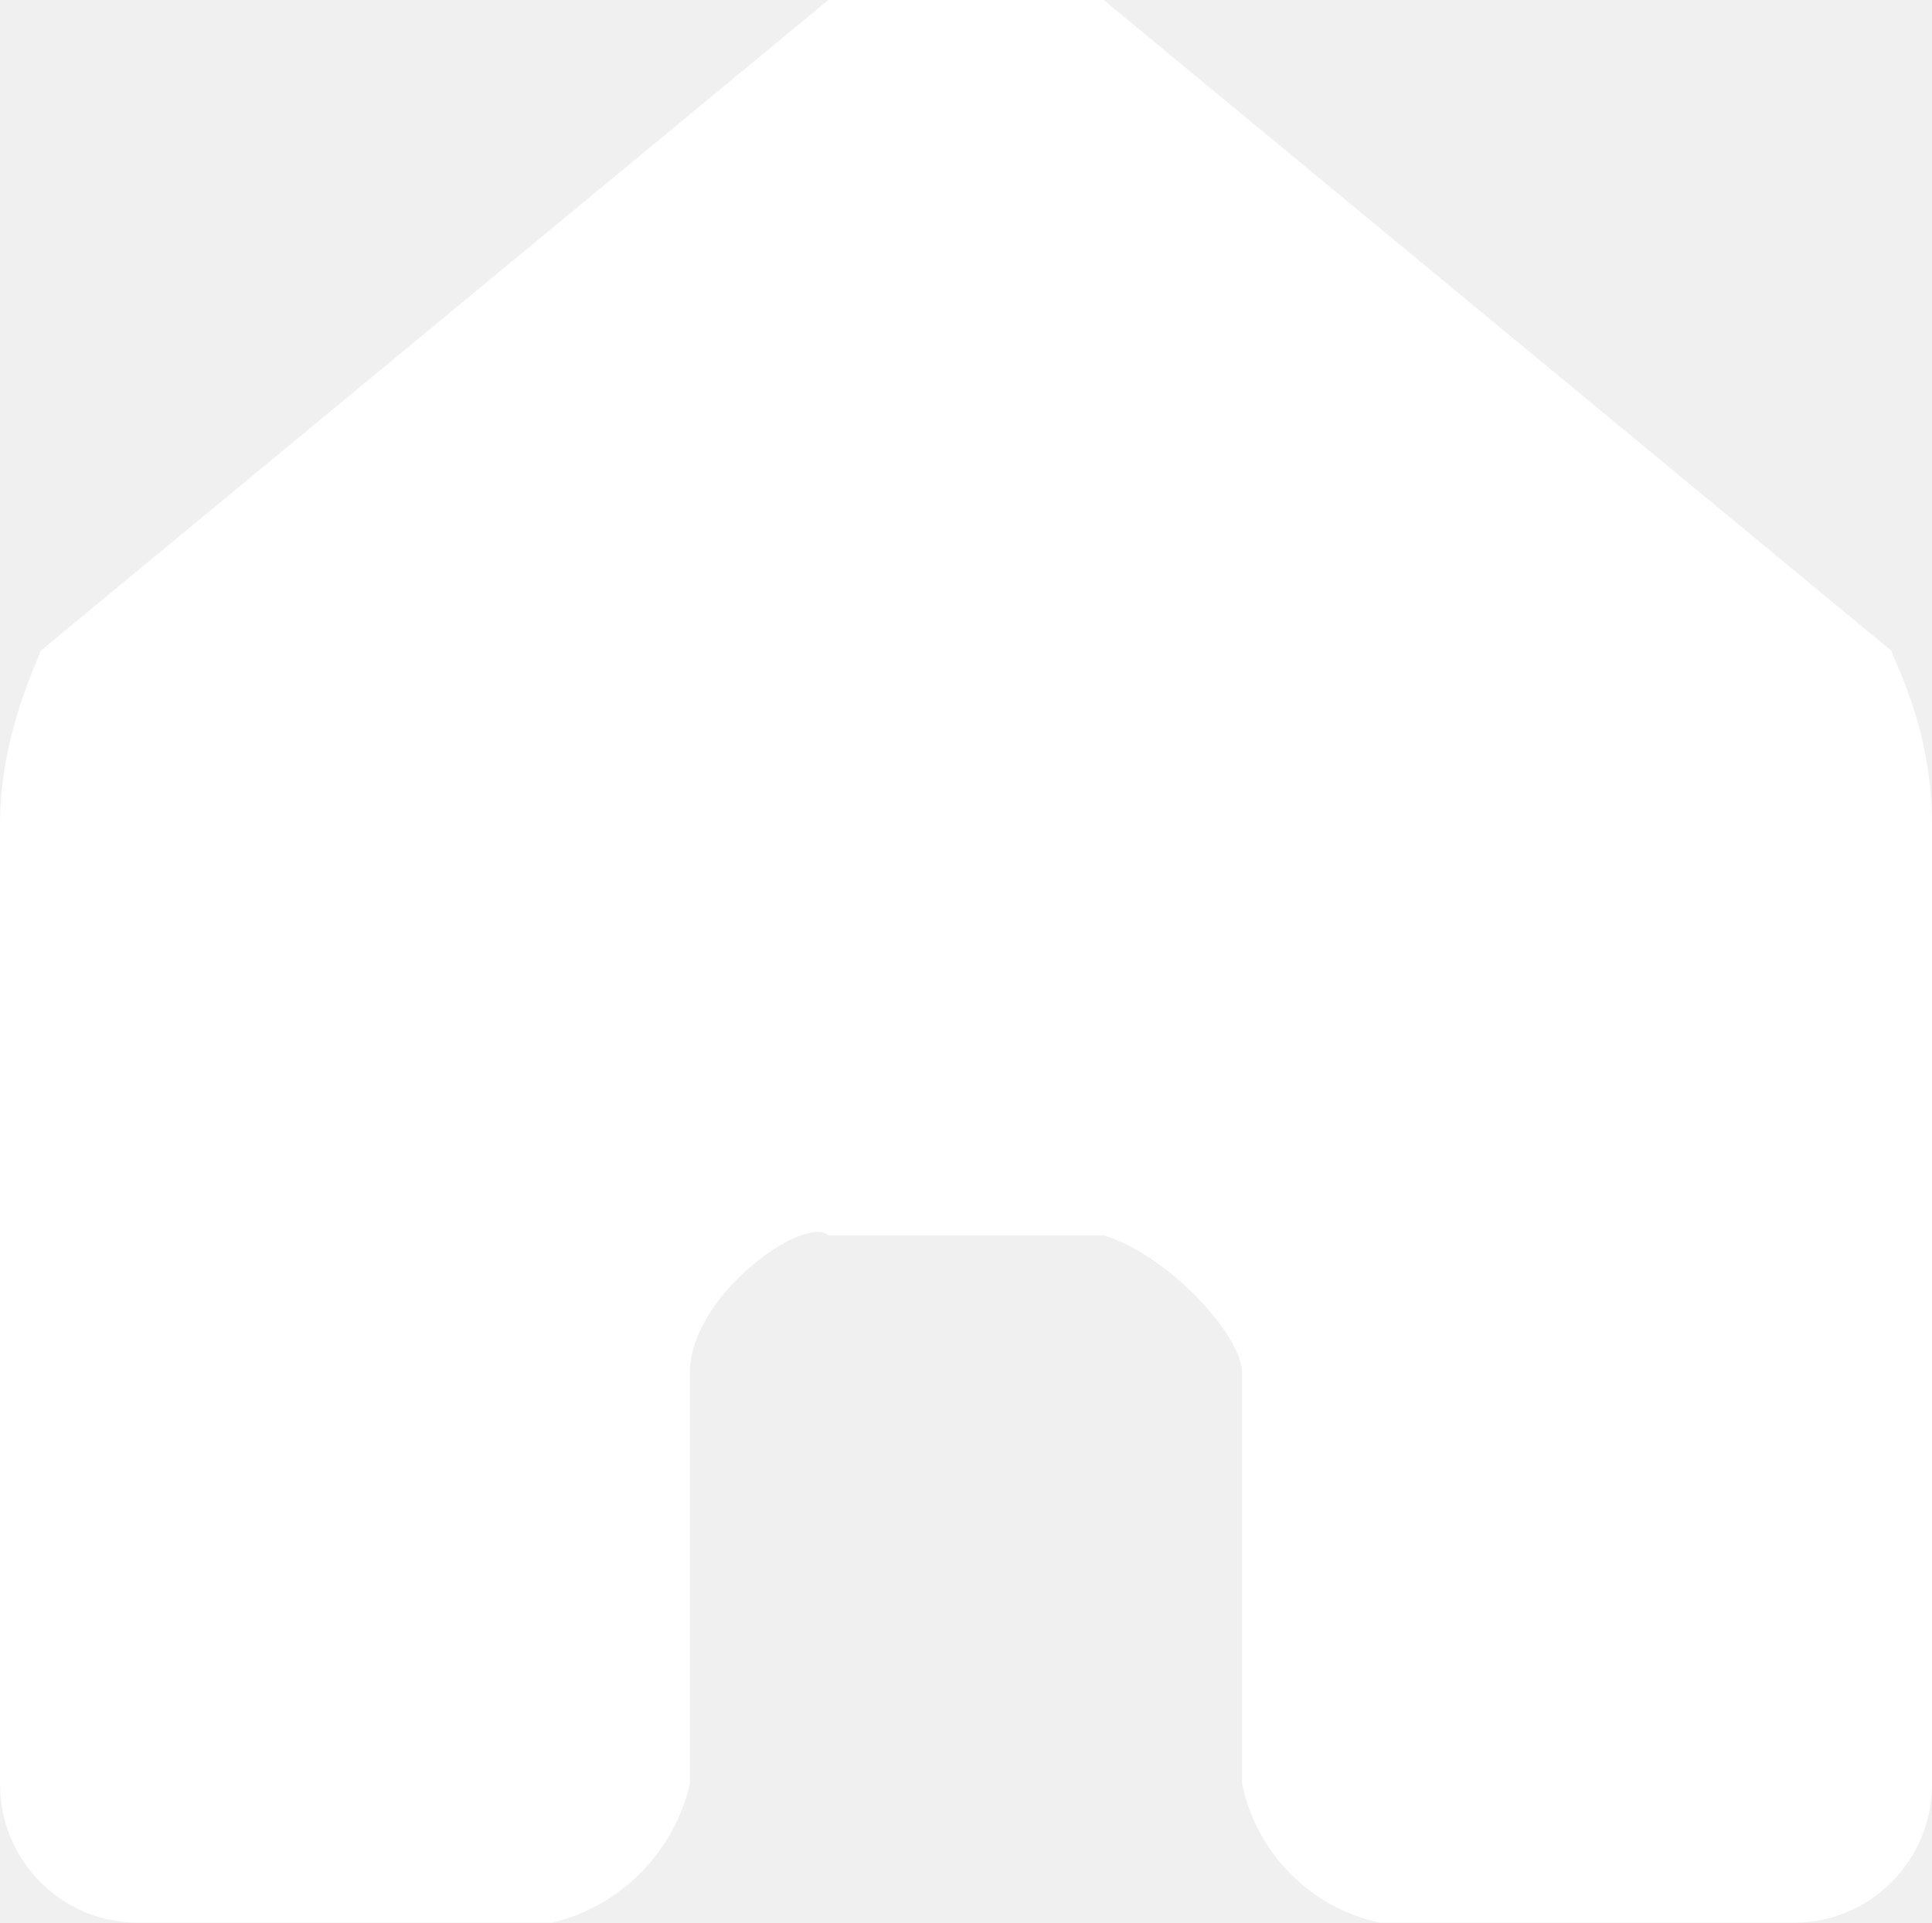
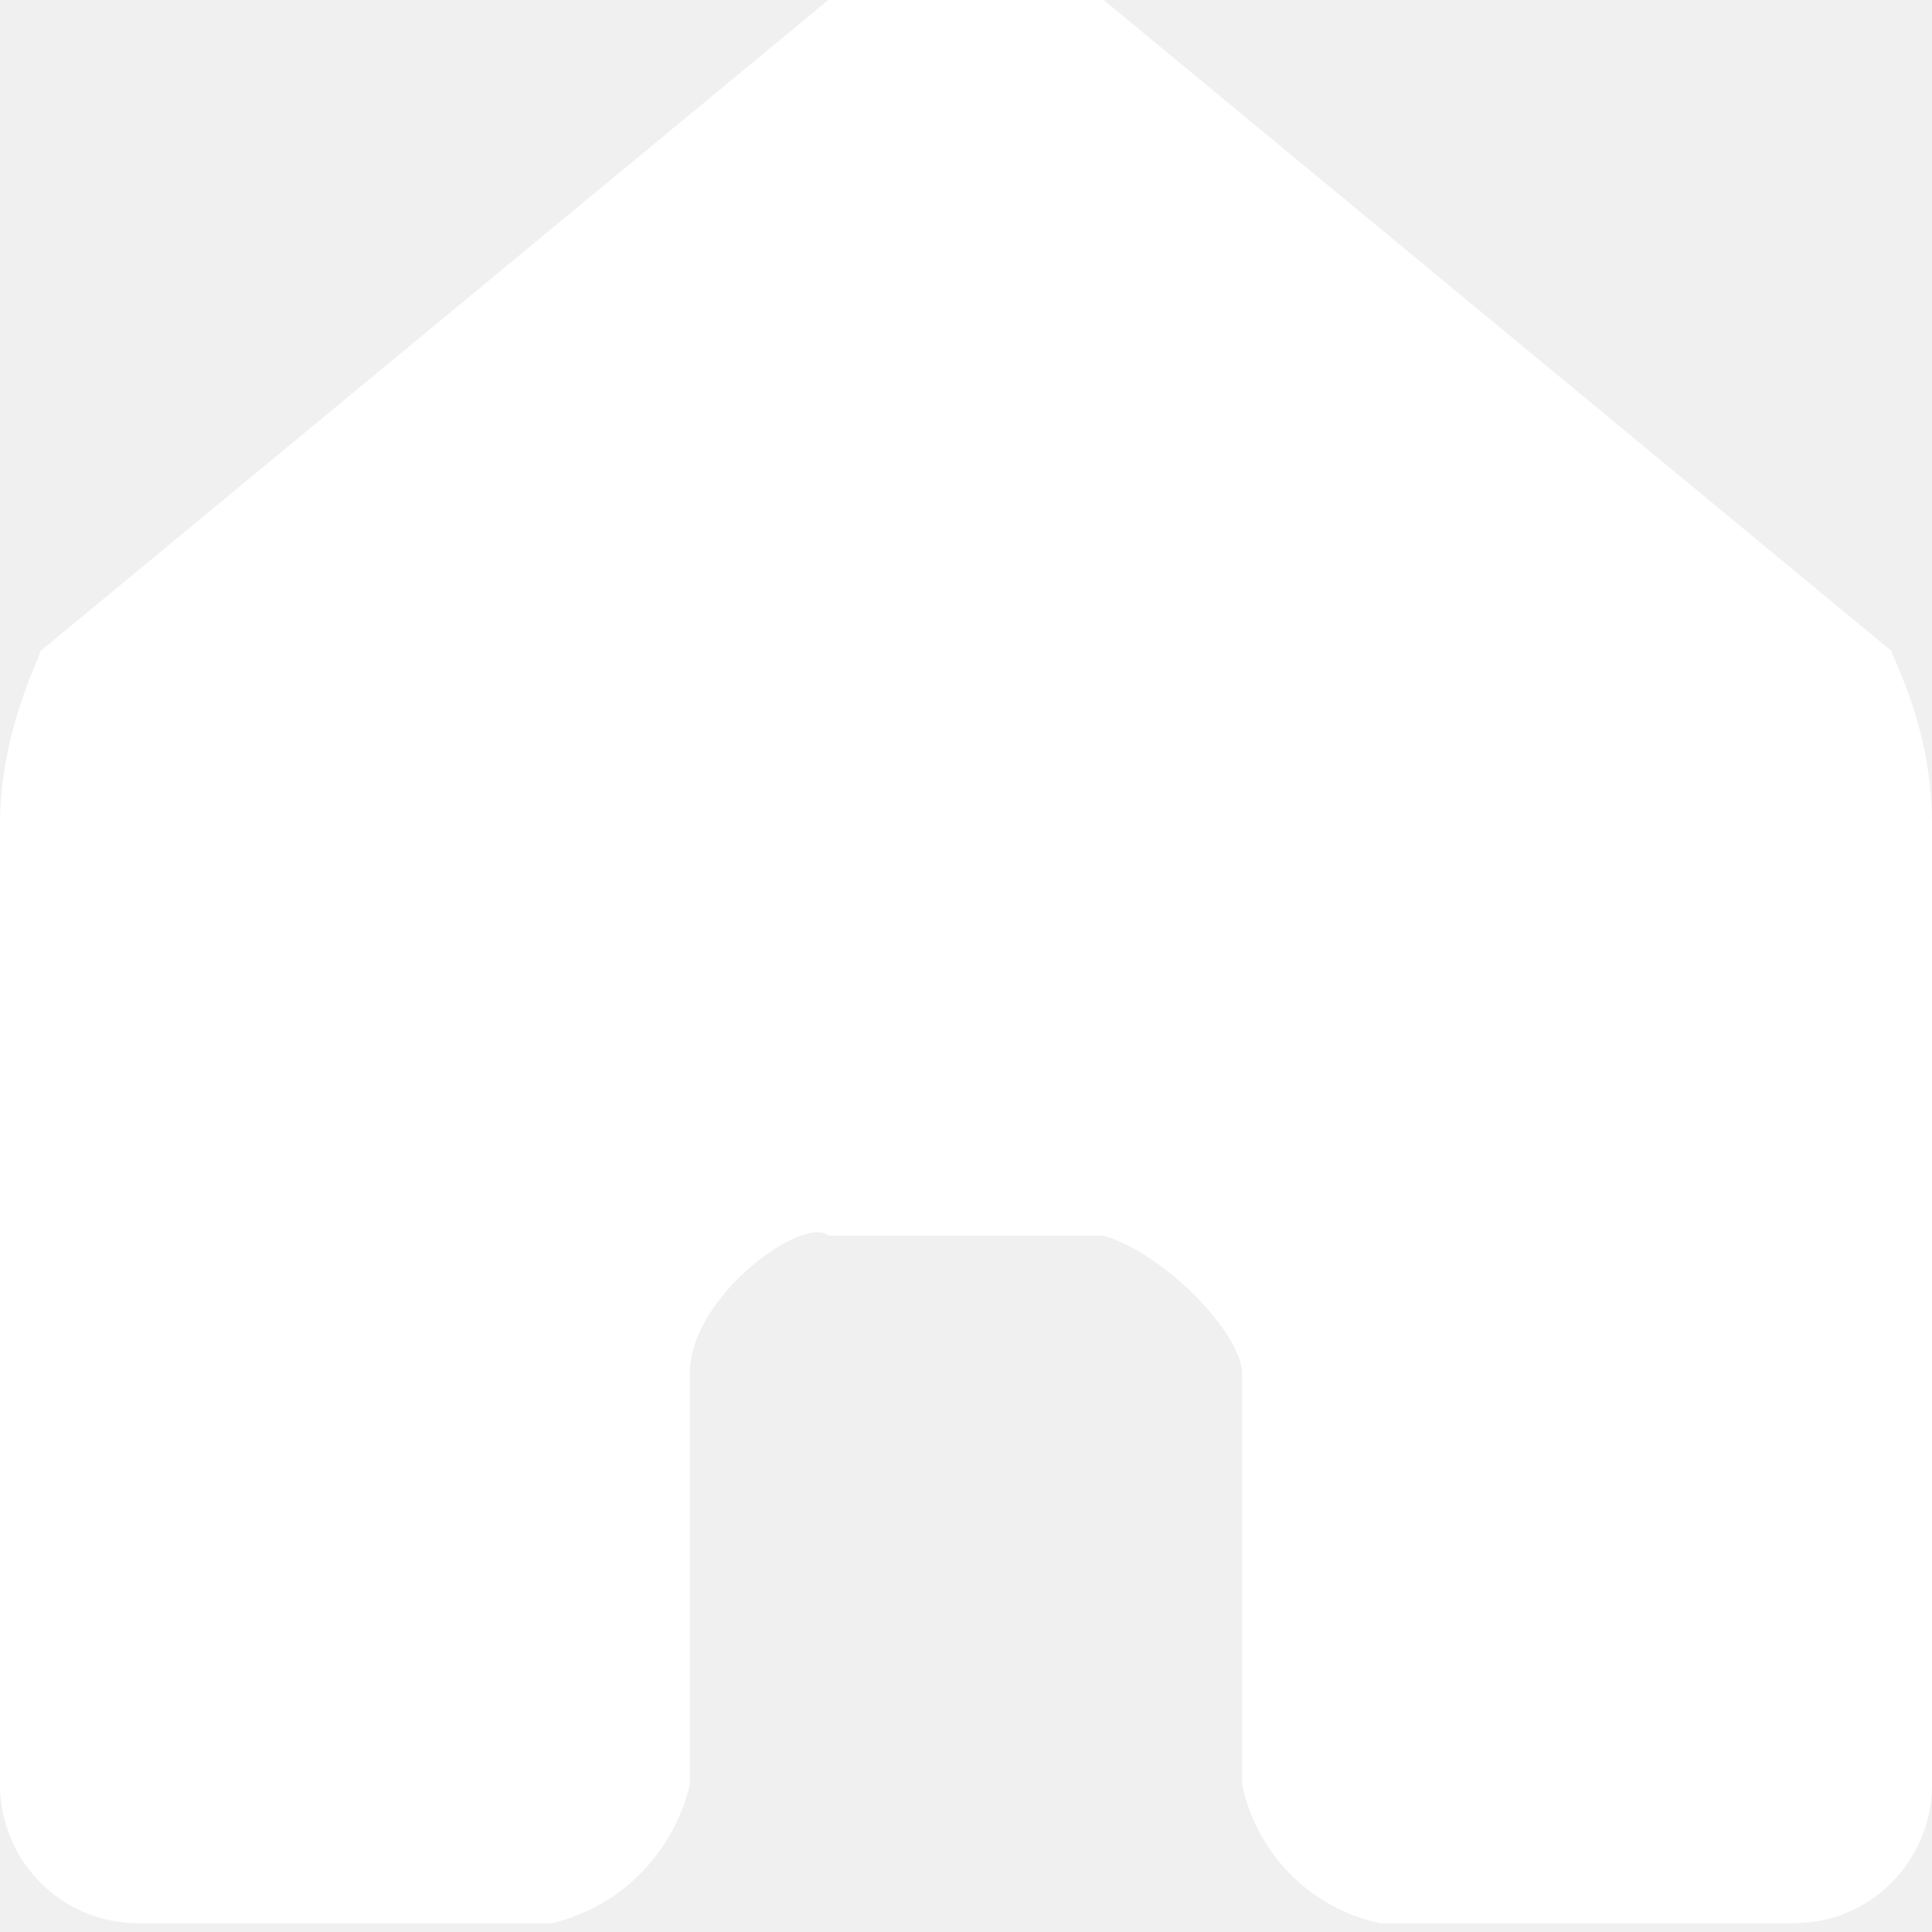
- <svg xmlns="http://www.w3.org/2000/svg" width="24" height="23.89" viewBox="0 0 24 23.89" fill="none">
+ <svg xmlns="http://www.w3.org/2000/svg" width="24" height="24" viewBox="0 0 24 24" fill="none">
  <path d="M6.86 23.89L1.71 23.89C0.764 23.89 0 23.116 0 22.17L0 10.24C0 9.087 0.5 8.168 0.5 8.09L10.29 0C11.5 0 12.5 0 13.71 0L23.5 8.09C23.5 8.167 24 9.023 24 10.24L24 22.17C24 23.116 23.236 23.89 22.29 23.89L17.14 23.89C16.281 23.708 15.612 23.029 15.43 22.17L15.43 17.06C15.43 16.587 14.5 15.587 13.71 15.35L10.29 15.35C10 15.087 8.57 16.087 8.57 17.06L8.57 22.17C8.368 23.017 7.71 23.688 6.86 23.89Z" fill="#FFFFFF">
</path>
</svg>
